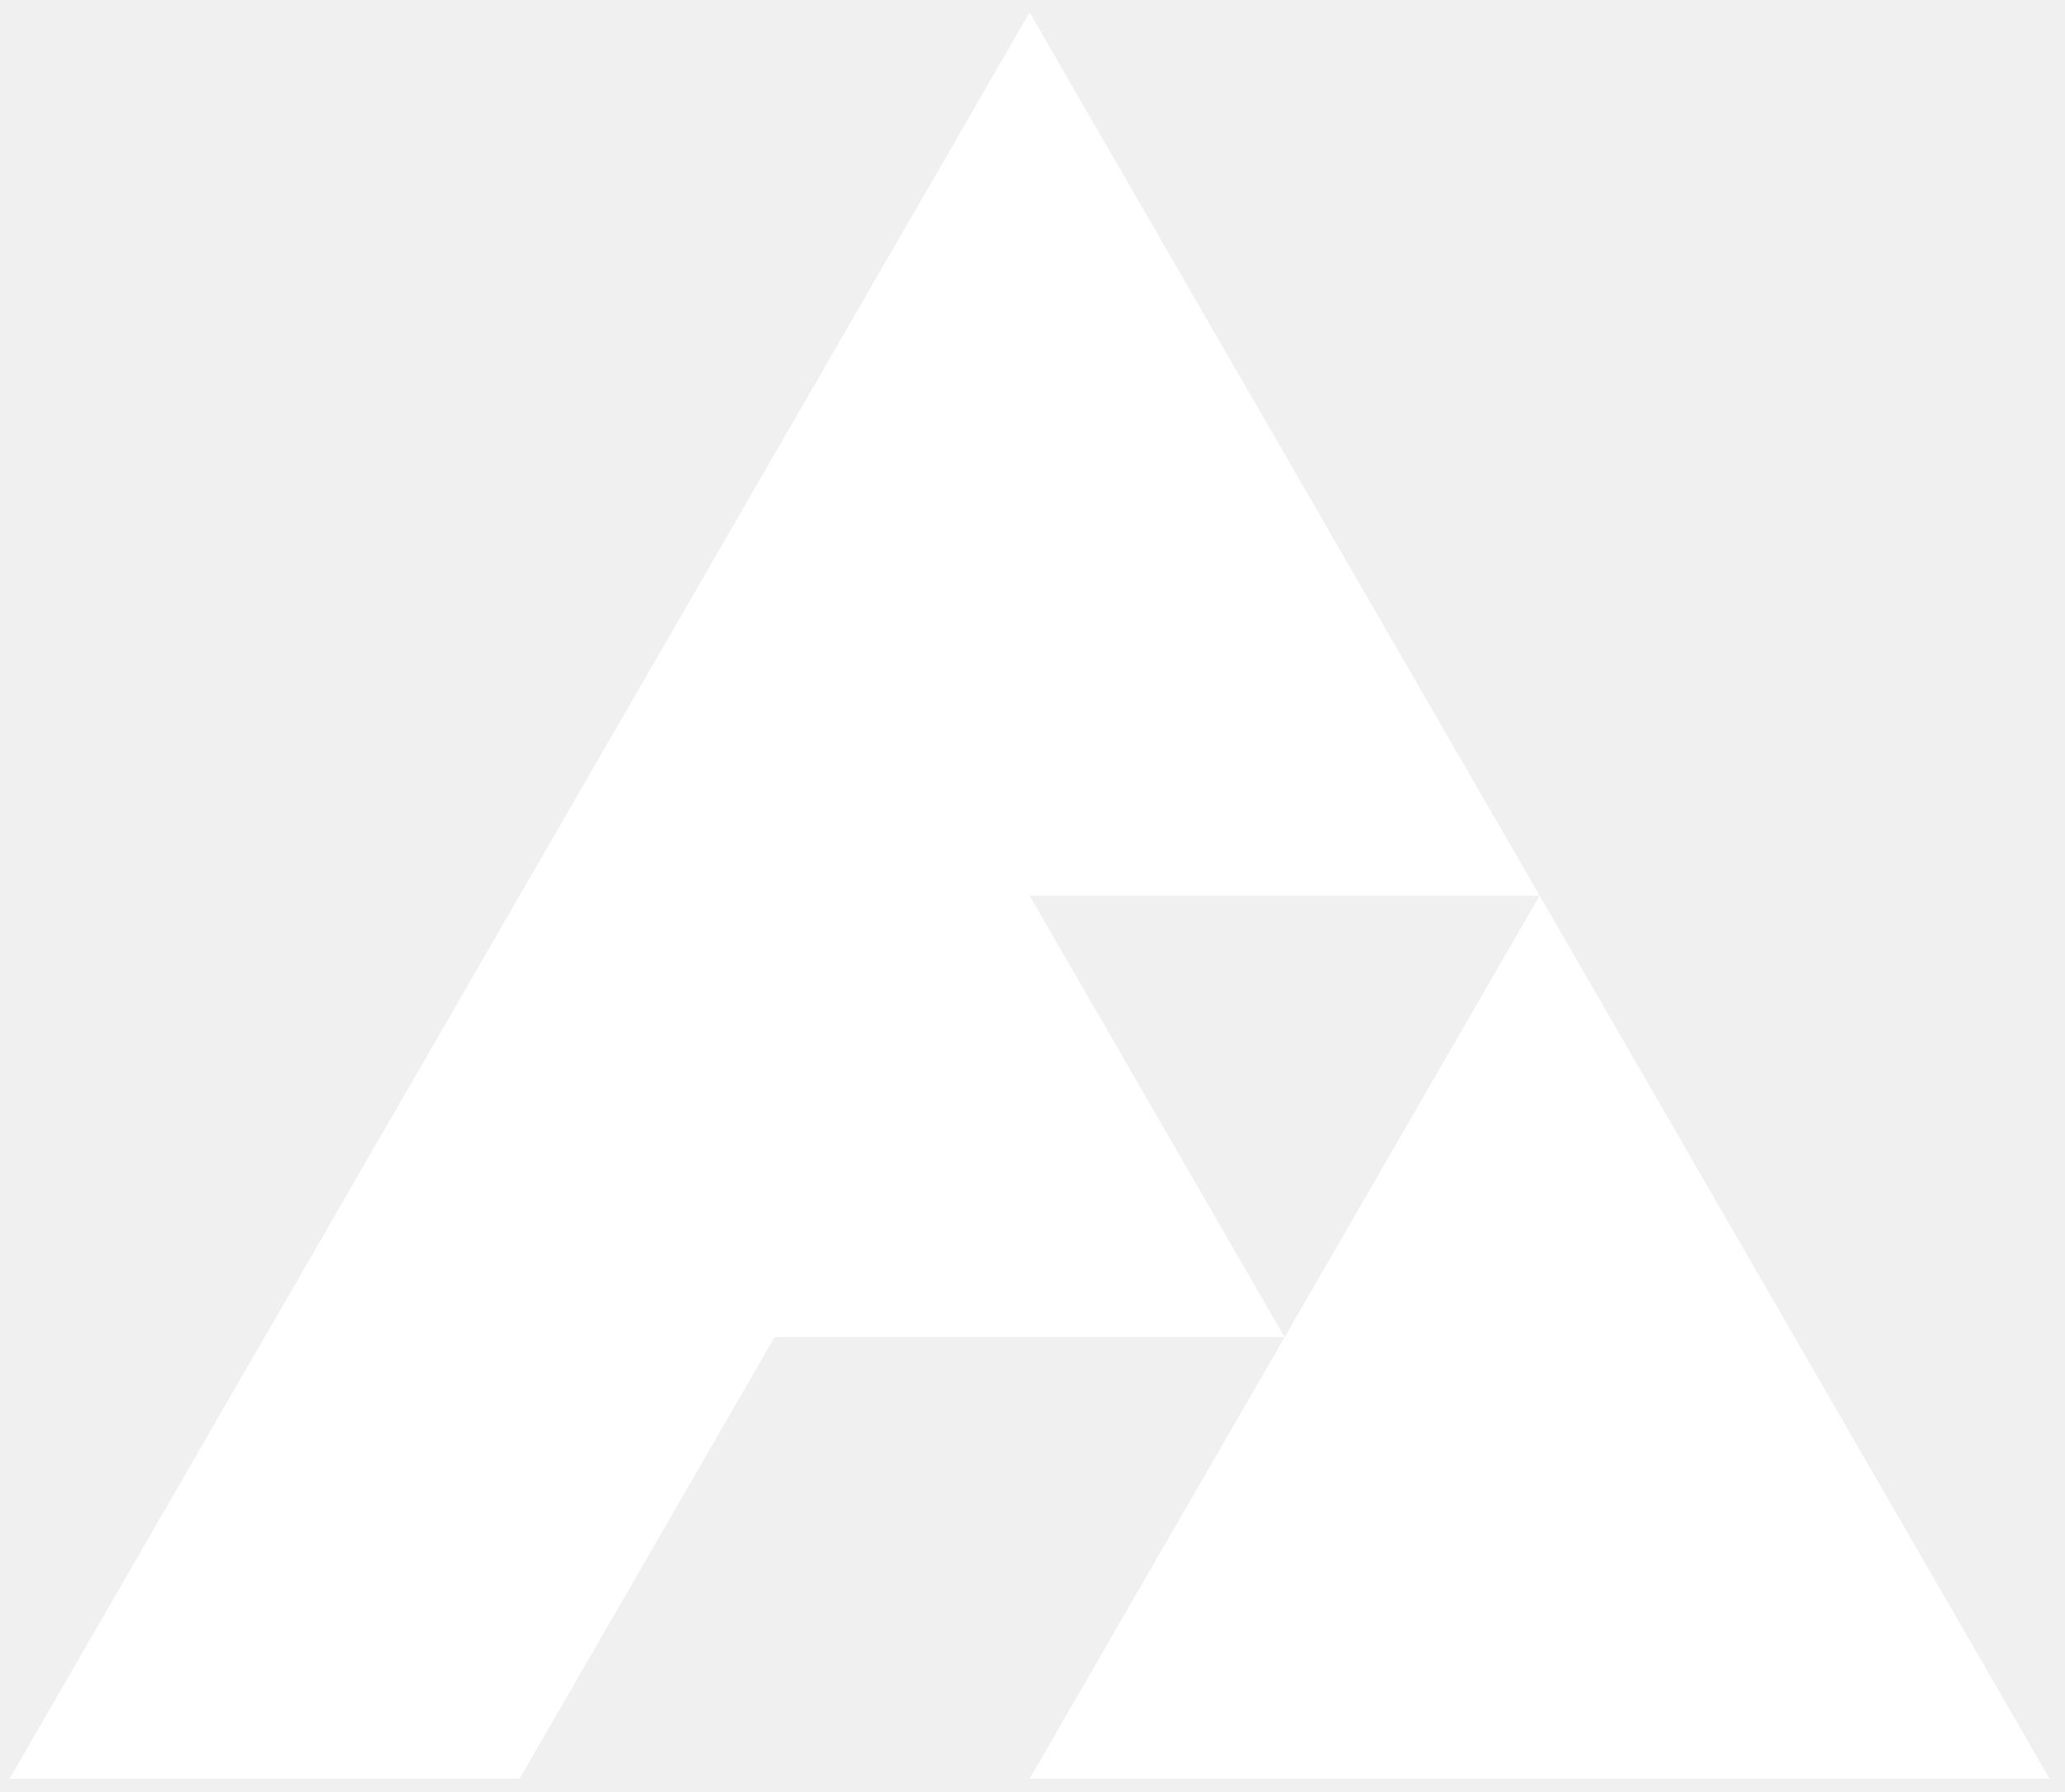
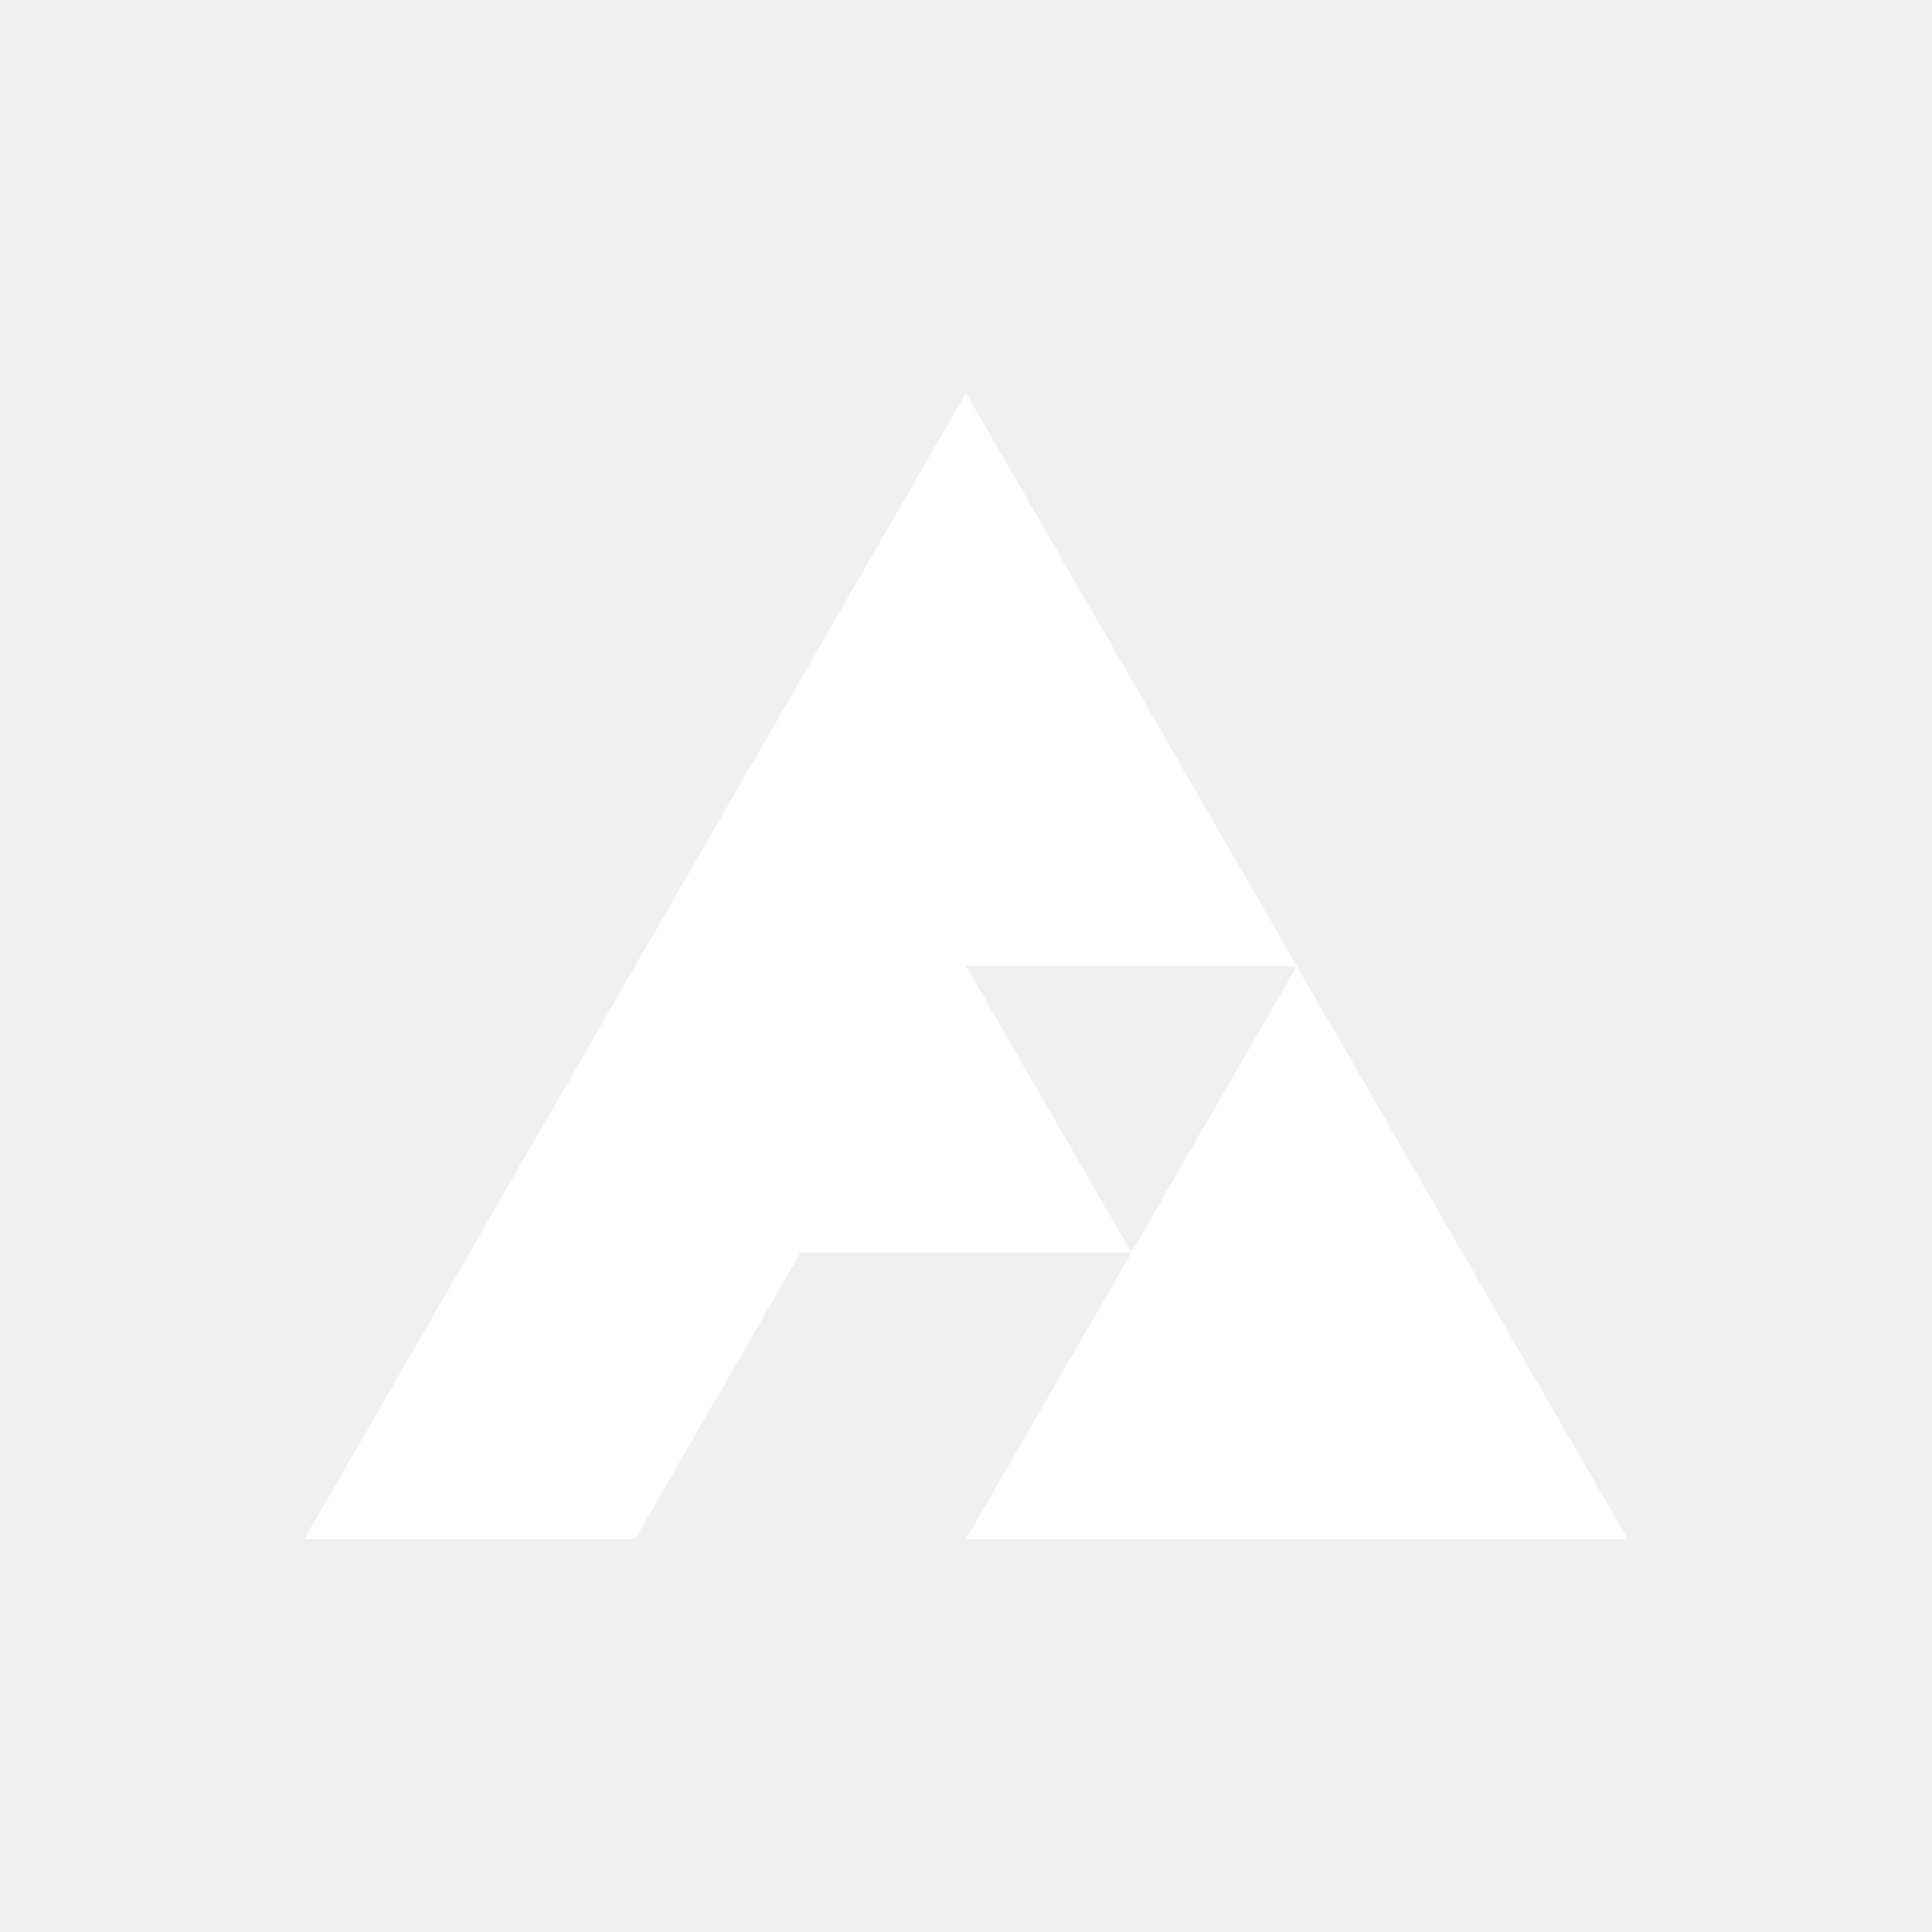
- <svg xmlns="http://www.w3.org/2000/svg" id="Layer_1" data-name="Layer 1" viewBox="79 102 355 308">
+ <svg xmlns="http://www.w3.org/2000/svg" id="Layer_1" data-name="Layer 1" viewBox="0 0 512 512">
  <defs>
    <style>
      .cls-1 {
        fill: #fff;
        fill-rule: evenodd;
      }
    </style>
  </defs>
  <polygon class="cls-1" points="299.84 331.93 256 256 343.68 256 256 104.13 168.32 256 80.64 407.87 168.32 407.87 212.16 331.93 299.84 331.93 256 407.87 431.36 407.87 343.68 256 299.84 331.93" />
</svg>
